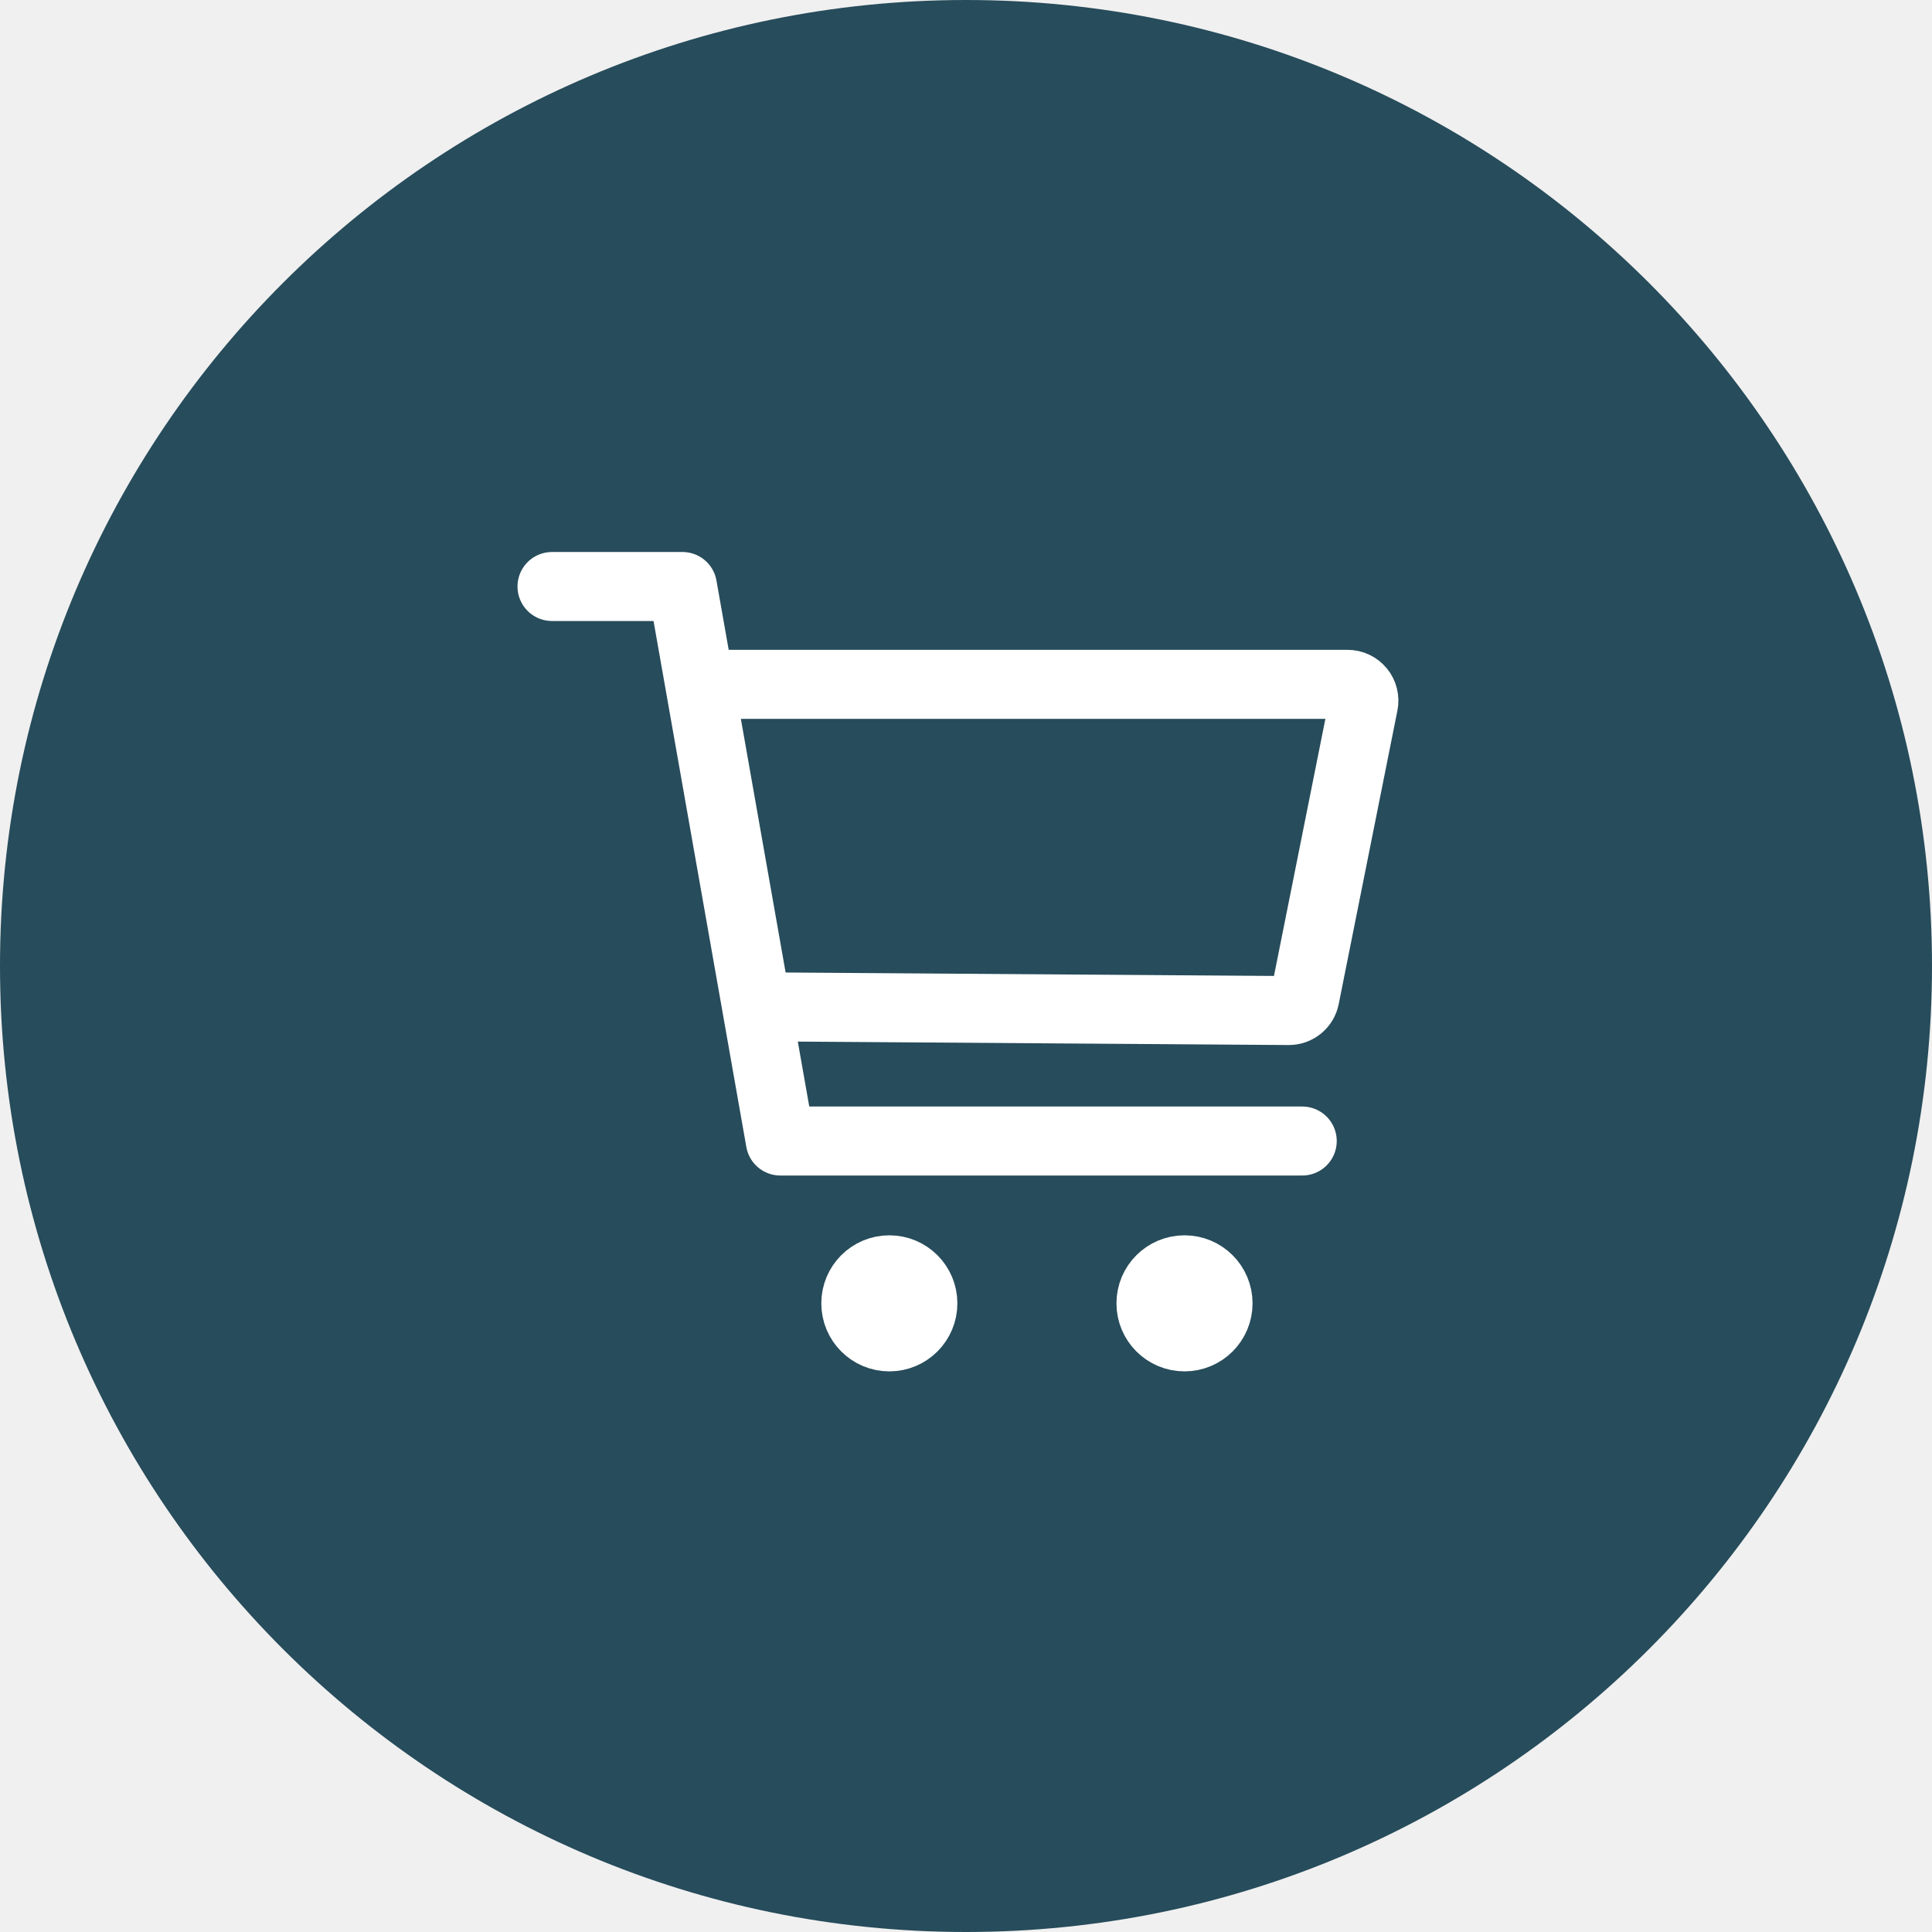
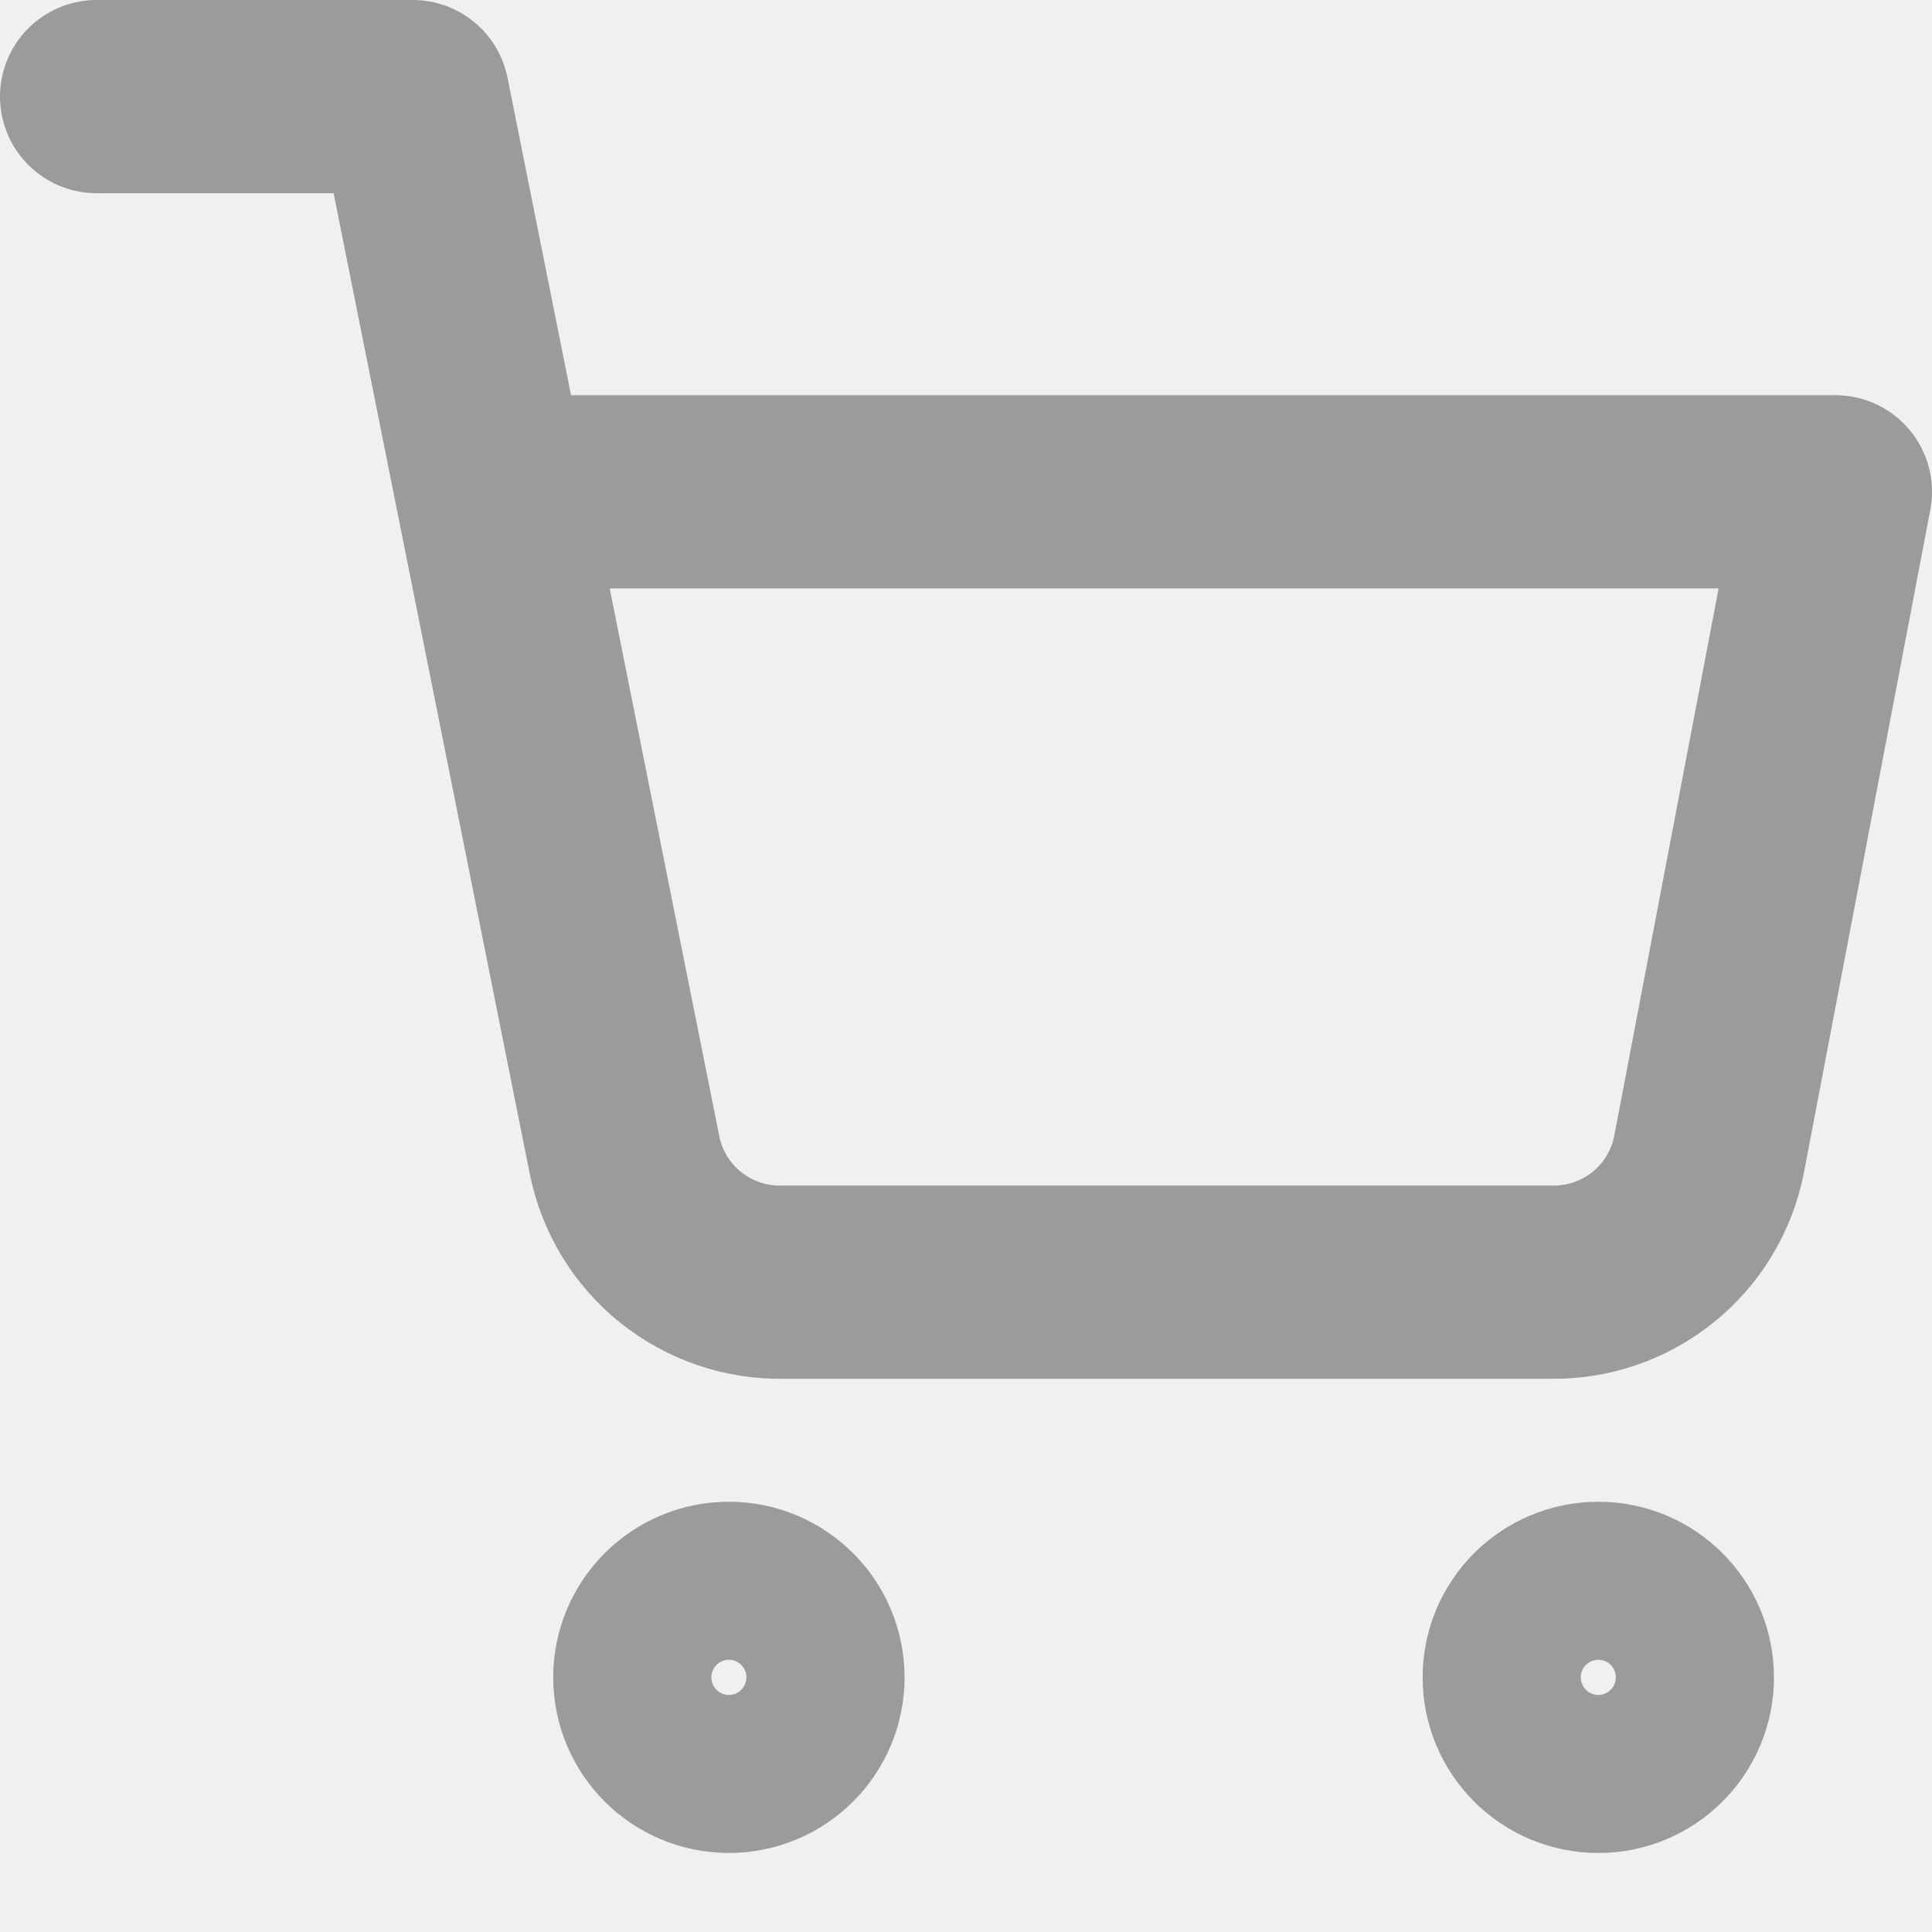
- <svg xmlns="http://www.w3.org/2000/svg" width="56" height="56" viewBox="0 0 56 56" fill="none">
-   <path d="M0 28C0 12.536 12.536 0 28 0C43.464 0 56 12.536 56 28C56 43.464 43.464 56 28 56C12.536 56 0 43.464 0 28Z" fill="#274C5B" />
-   <path d="M25.778 39C26.453 39 27 38.453 27 37.778C27 37.103 26.453 36.556 25.778 36.556C25.103 36.556 24.556 37.103 24.556 37.778C24.556 38.453 25.103 39 25.778 39Z" fill="white" stroke="white" stroke-width="1.5" stroke-linecap="round" stroke-linejoin="round" />
-   <path d="M34.334 39C35.009 39 35.556 38.453 35.556 37.778C35.556 37.103 35.009 36.556 34.334 36.556C33.658 36.556 33.111 37.103 33.111 37.778C33.111 38.453 33.658 39 34.334 39Z" fill="white" stroke="white" stroke-width="1.5" stroke-linecap="round" stroke-linejoin="round" />
-   <path d="M16 17H19.782L22.618 33.073H37.746" stroke="white" stroke-width="2" stroke-linecap="round" stroke-linejoin="round" />
-   <path d="M22.111 29.184L37.358 29.291C37.468 29.291 37.574 29.253 37.658 29.184C37.743 29.114 37.801 29.018 37.822 28.911L39.524 20.401C39.538 20.333 39.536 20.262 39.519 20.194C39.502 20.126 39.471 20.063 39.426 20.009C39.382 19.955 39.326 19.911 39.263 19.881C39.199 19.851 39.13 19.836 39.06 19.836H20.567" stroke="white" stroke-width="2" stroke-linecap="round" stroke-linejoin="round" />
+ <svg xmlns="http://www.w3.org/2000/svg" width="20" height="20" viewBox="0 0 20 20" fill="none">
+   <path d="M7.545 18.182C7.997 18.182 8.364 17.816 8.364 17.364C8.364 16.912 7.997 16.546 7.545 16.546C7.094 16.546 6.727 16.912 6.727 17.364C6.727 17.816 7.094 18.182 7.545 18.182Z" stroke="#9B9B9B" stroke-width="2" stroke-linecap="round" stroke-linejoin="round" />
+   <path d="M16.546 18.182C16.997 18.182 17.364 17.816 17.364 17.364C17.364 16.912 16.997 16.546 16.546 16.546C16.094 16.546 15.727 16.912 15.727 17.364C15.727 17.816 16.094 18.182 16.546 18.182Z" stroke="#9B9B9B" stroke-width="2" stroke-linecap="round" stroke-linejoin="round" />
+   <path d="M1 1H4.273L6.465 11.956C6.54 12.332 6.745 12.671 7.044 12.911C7.344 13.152 7.718 13.28 8.102 13.273H16.055C16.439 13.28 16.813 13.152 17.112 12.911C17.411 12.671 17.616 12.332 17.691 11.956L19 5.091H5.091" stroke="#9B9B9B" stroke-width="2" stroke-linecap="round" stroke-linejoin="round" />
</svg>
